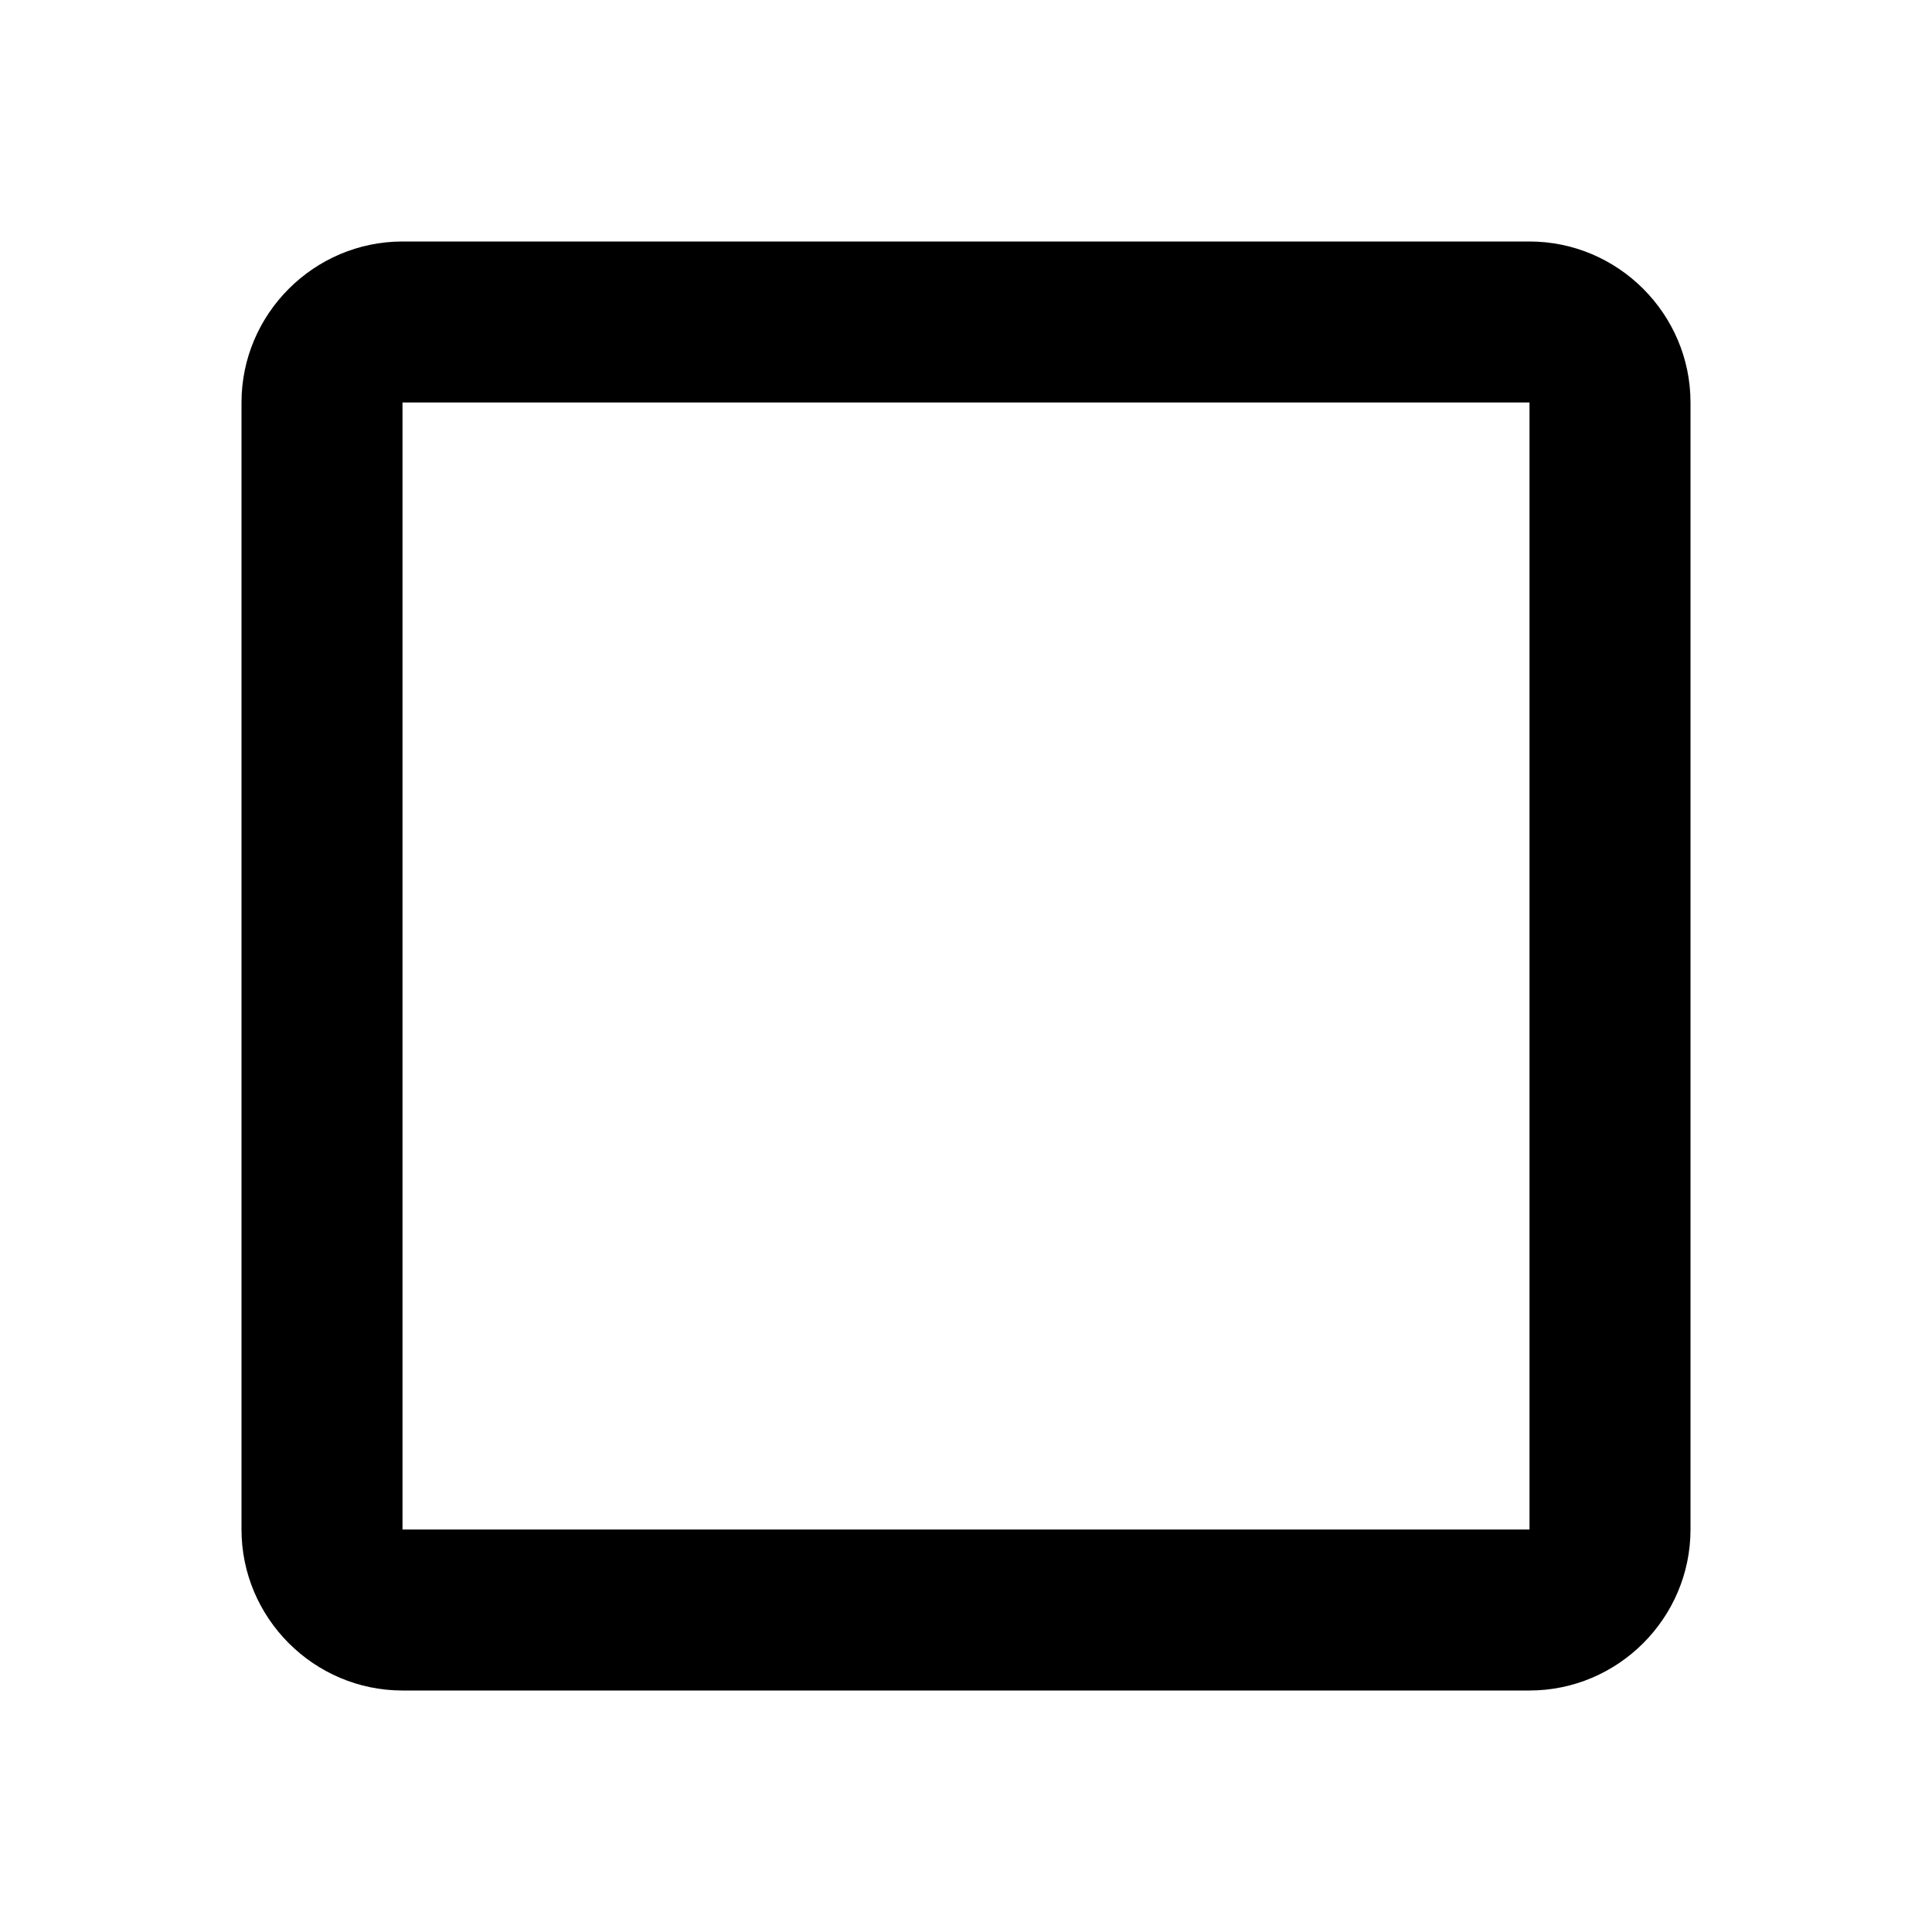
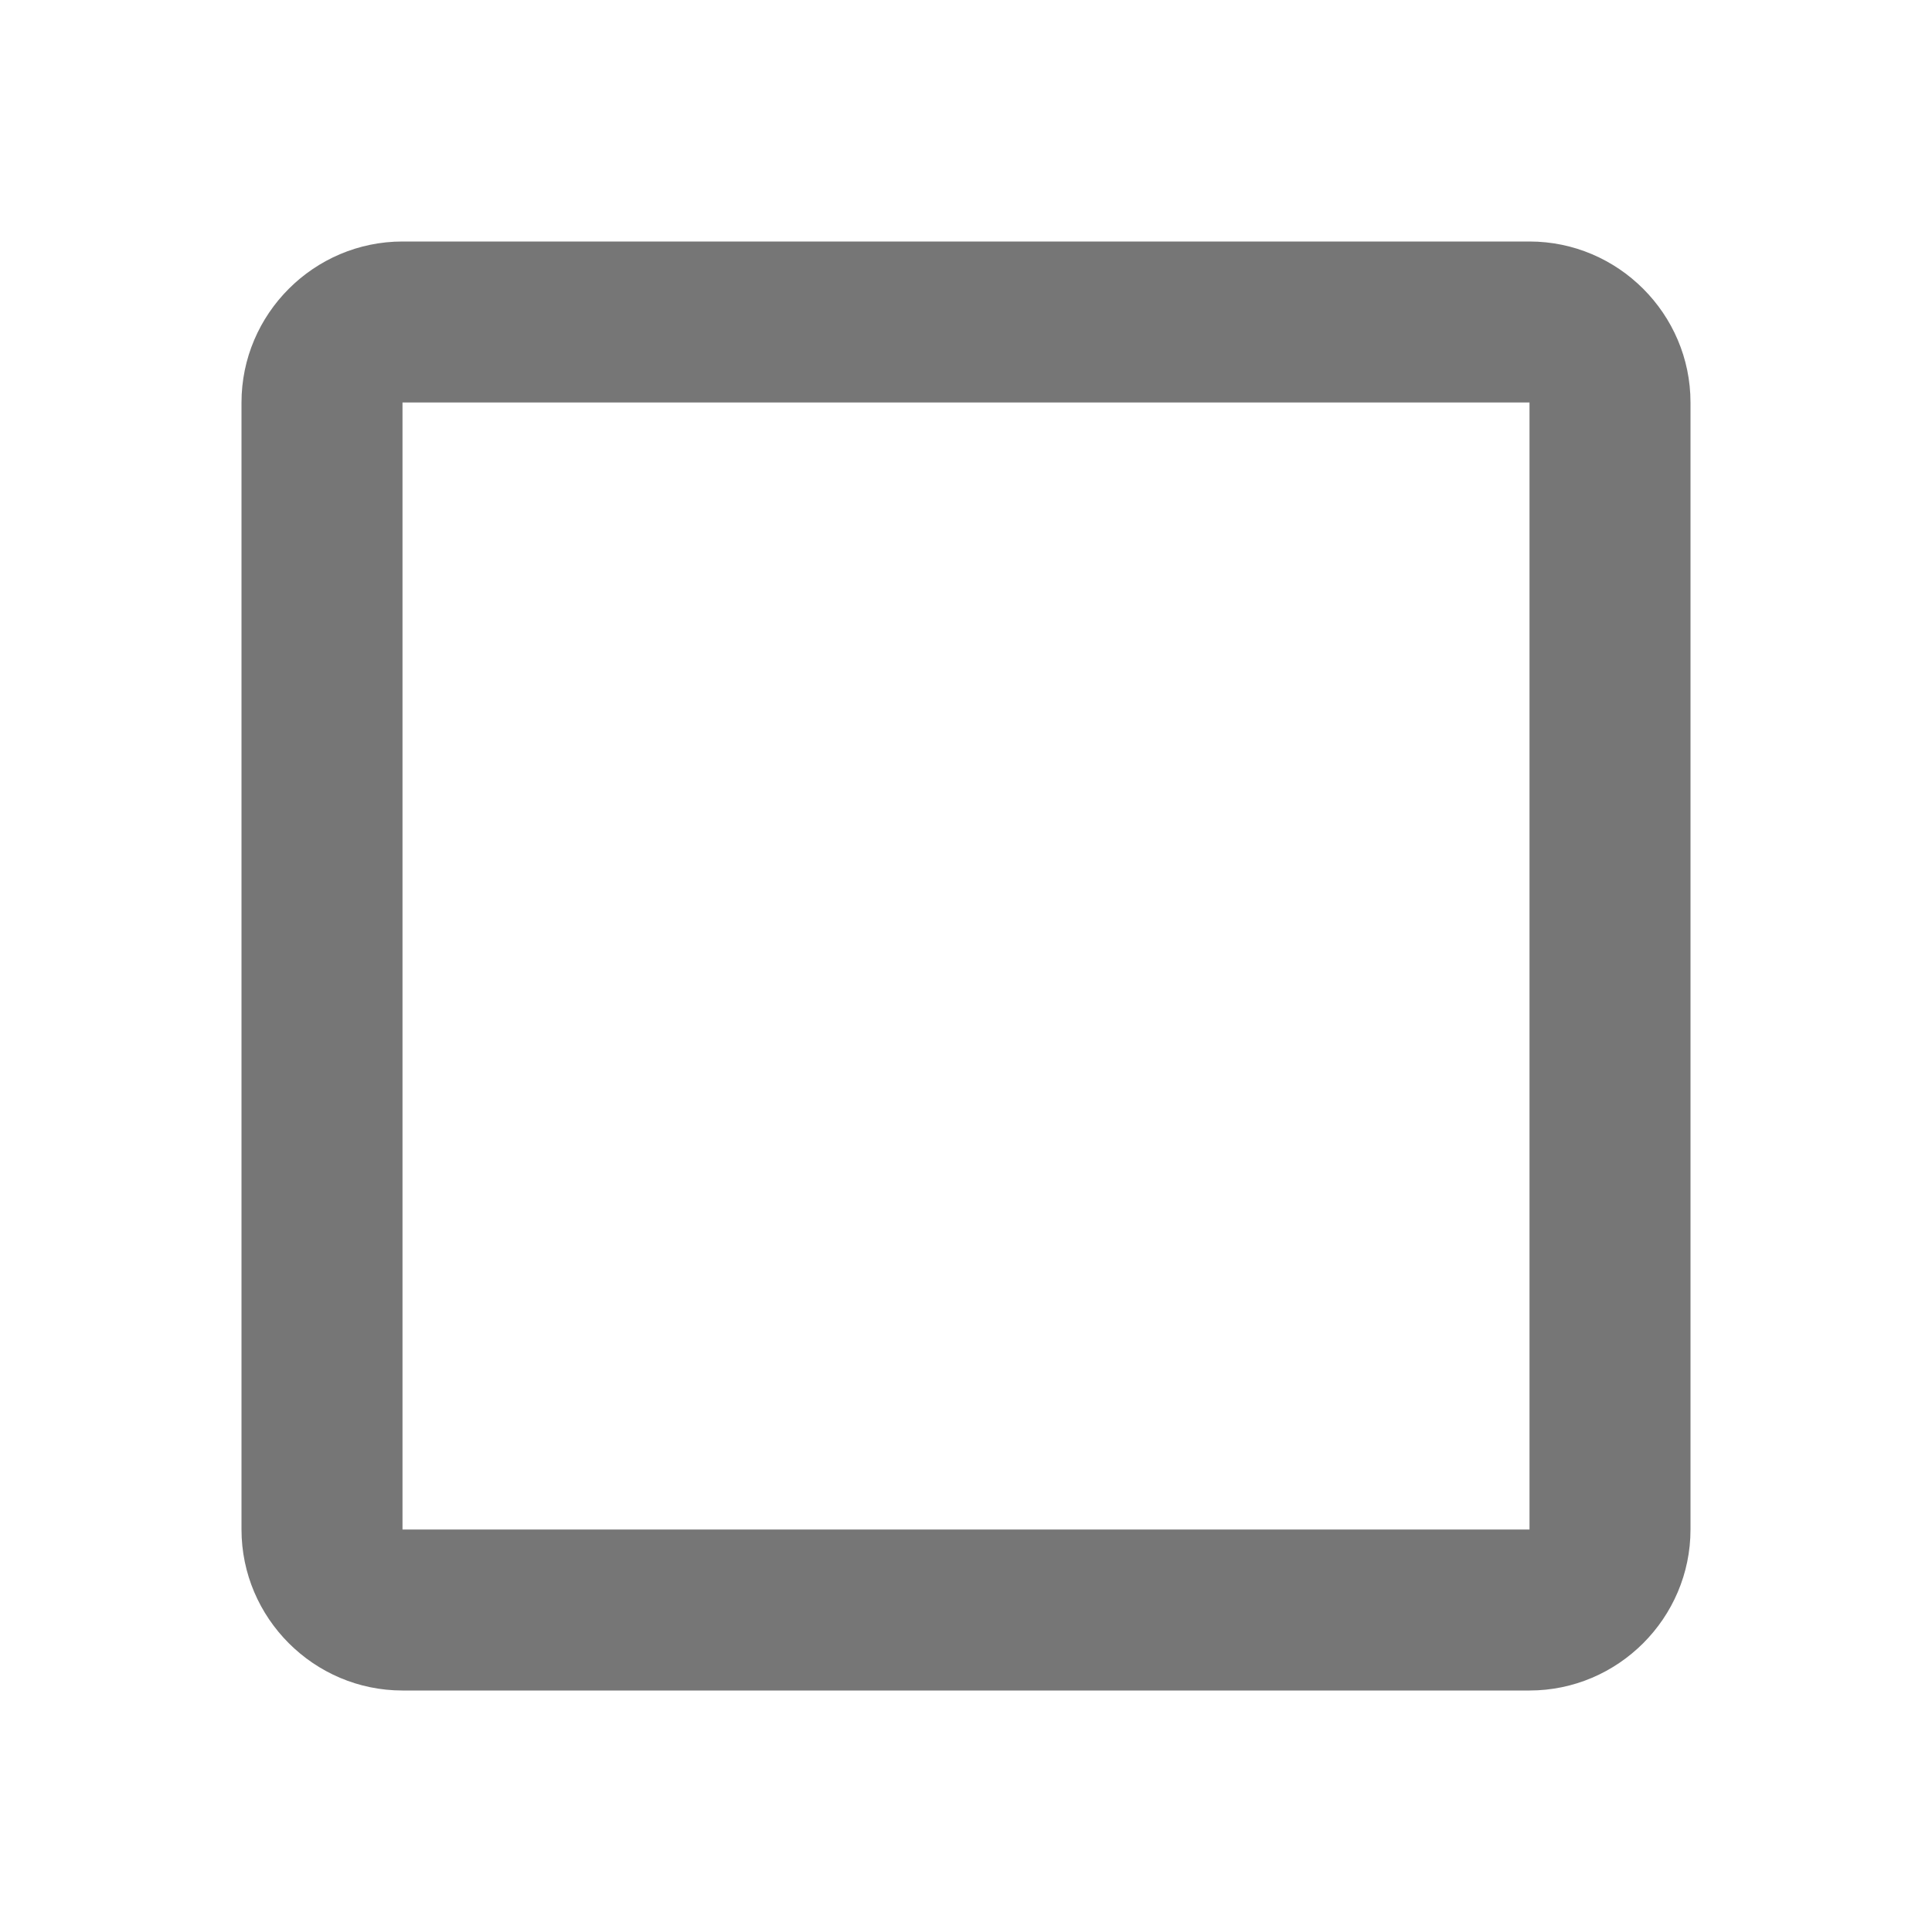
- <svg xmlns="http://www.w3.org/2000/svg" height="24px" viewBox="0 0 24 24" width="24px" fill="#000000">
+ <svg xmlns="http://www.w3.org/2000/svg" height="24px" viewBox="0 0 24 24" width="24px" fill="#767676">
  <path d="M0 0h24v24H0V0z" fill="none" />
  <path d="M19 5v14H5V5h14m0-2H5c-1.1 0-2 .9-2 2v14c0 1.1.9 2 2 2h14c1.1 0 2-.9 2-2V5c0-1.1-.9-2-2-2z" />
</svg>
